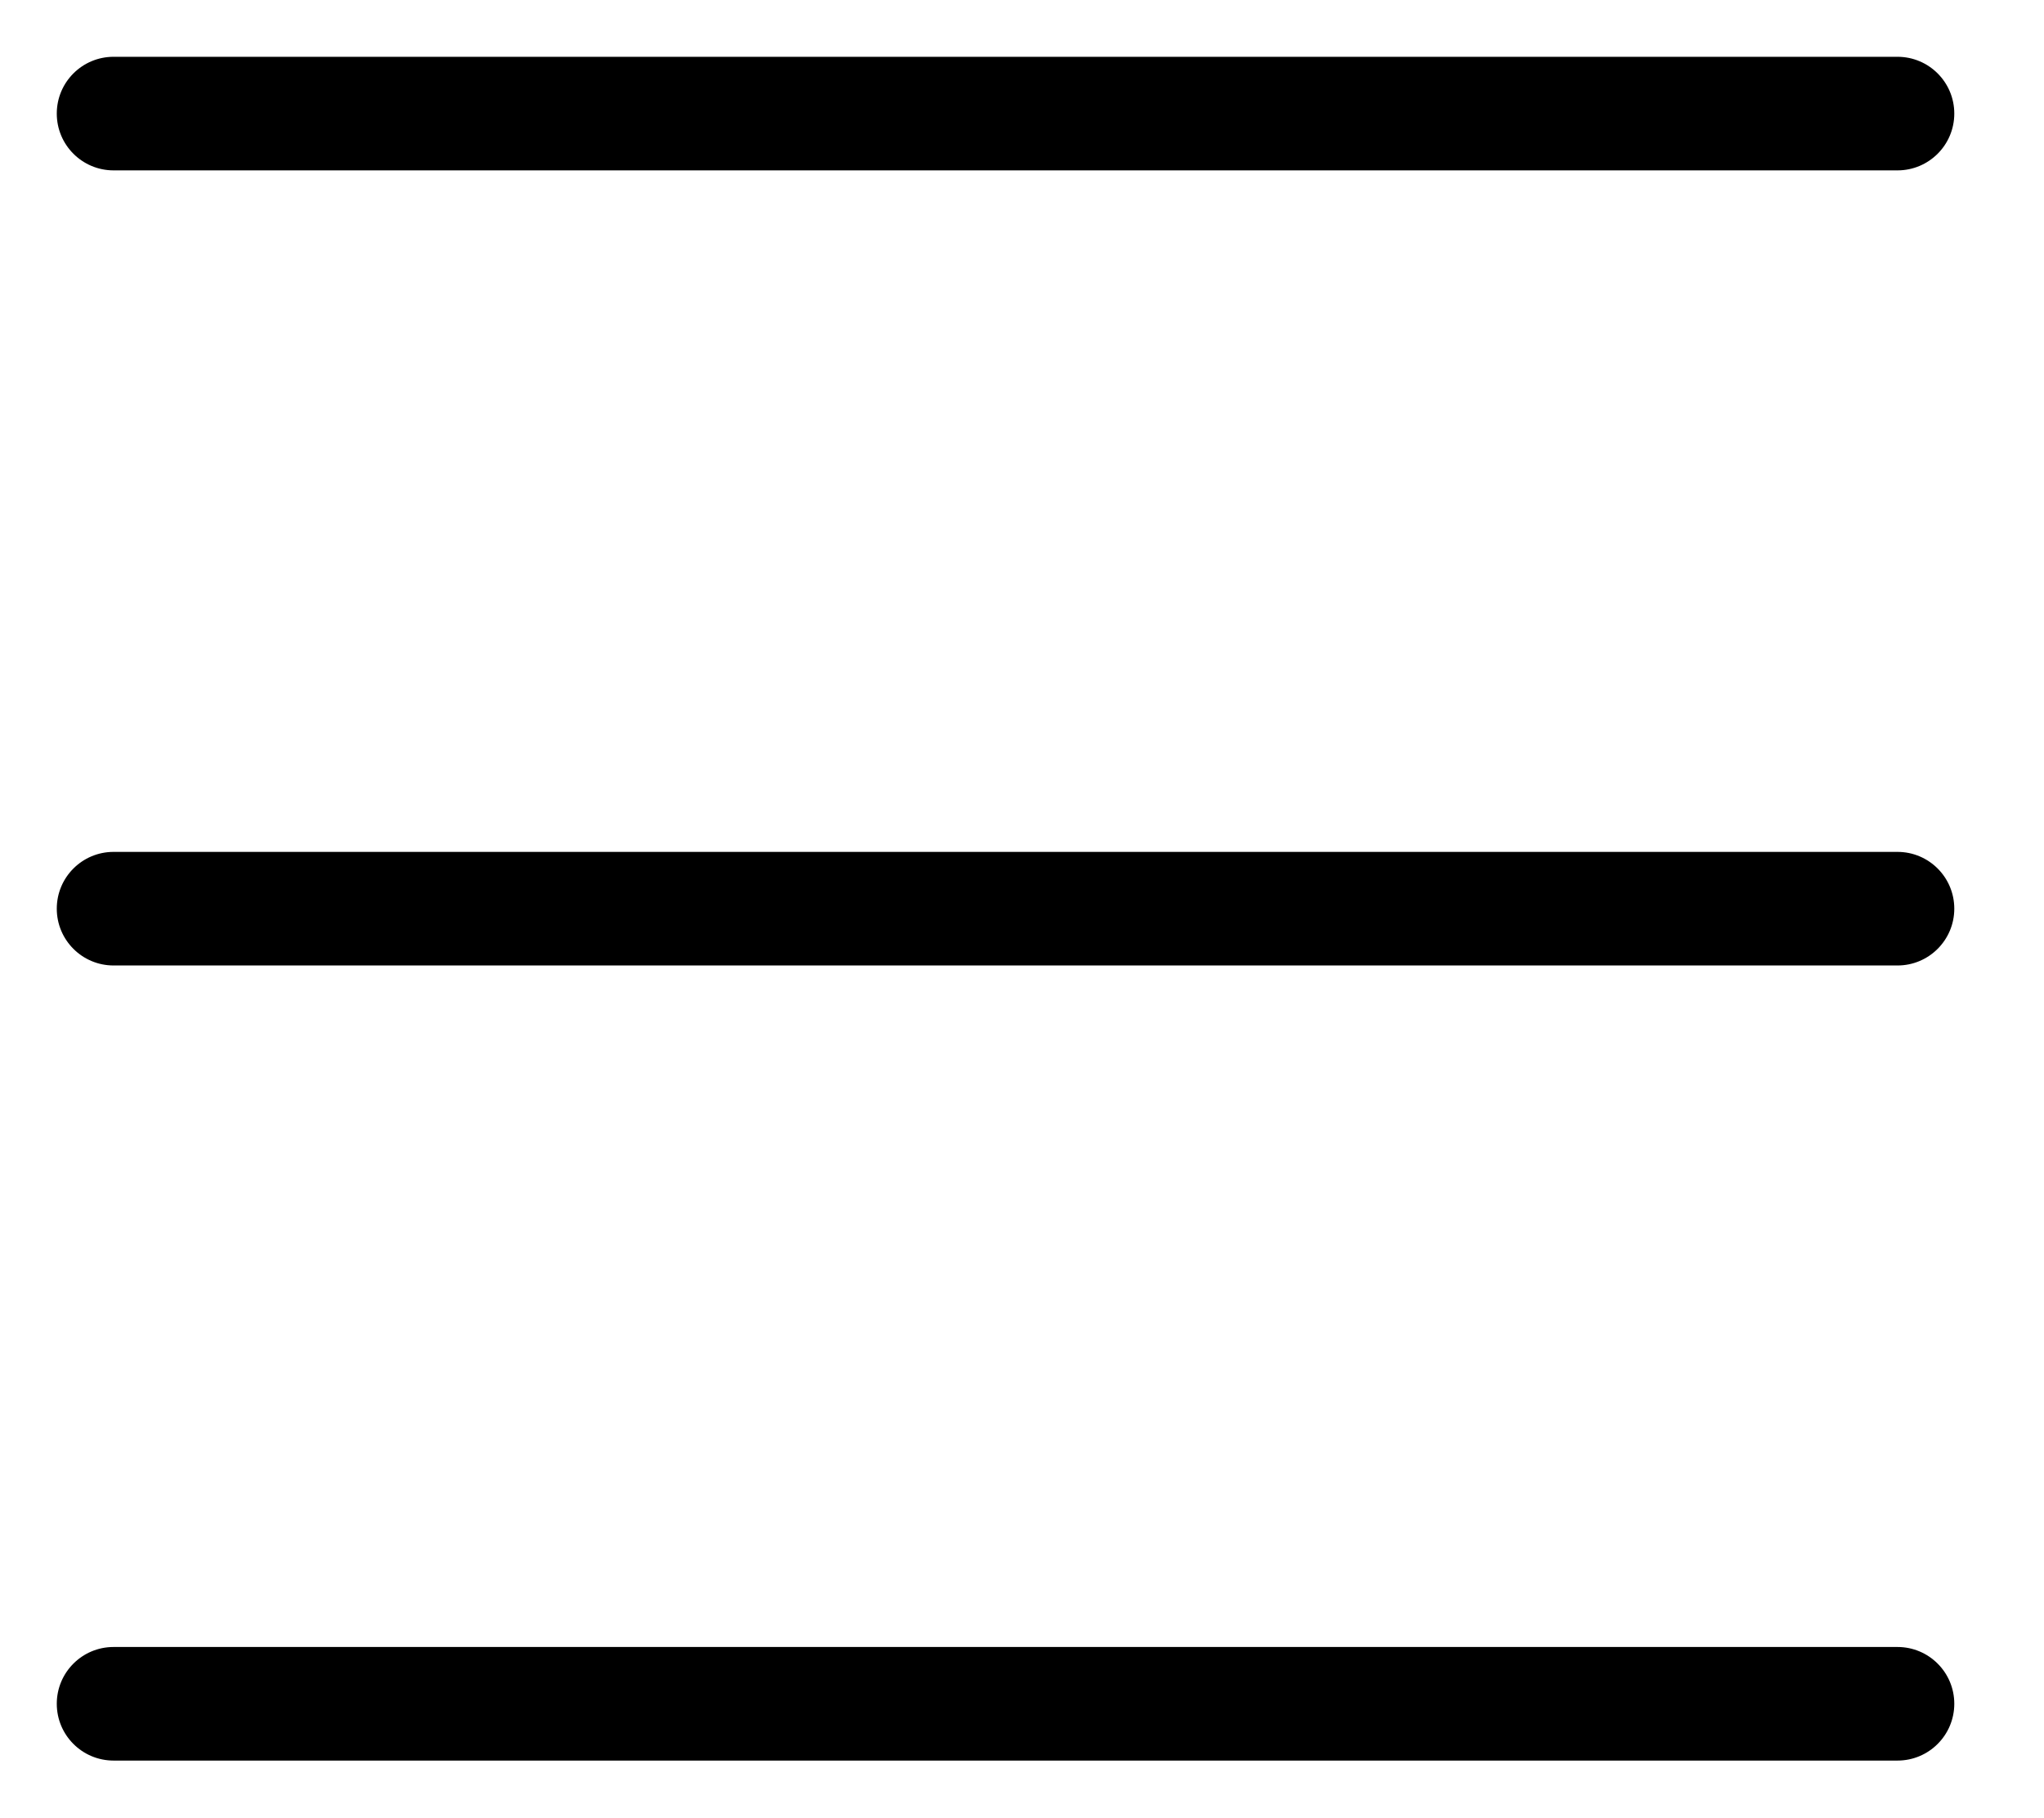
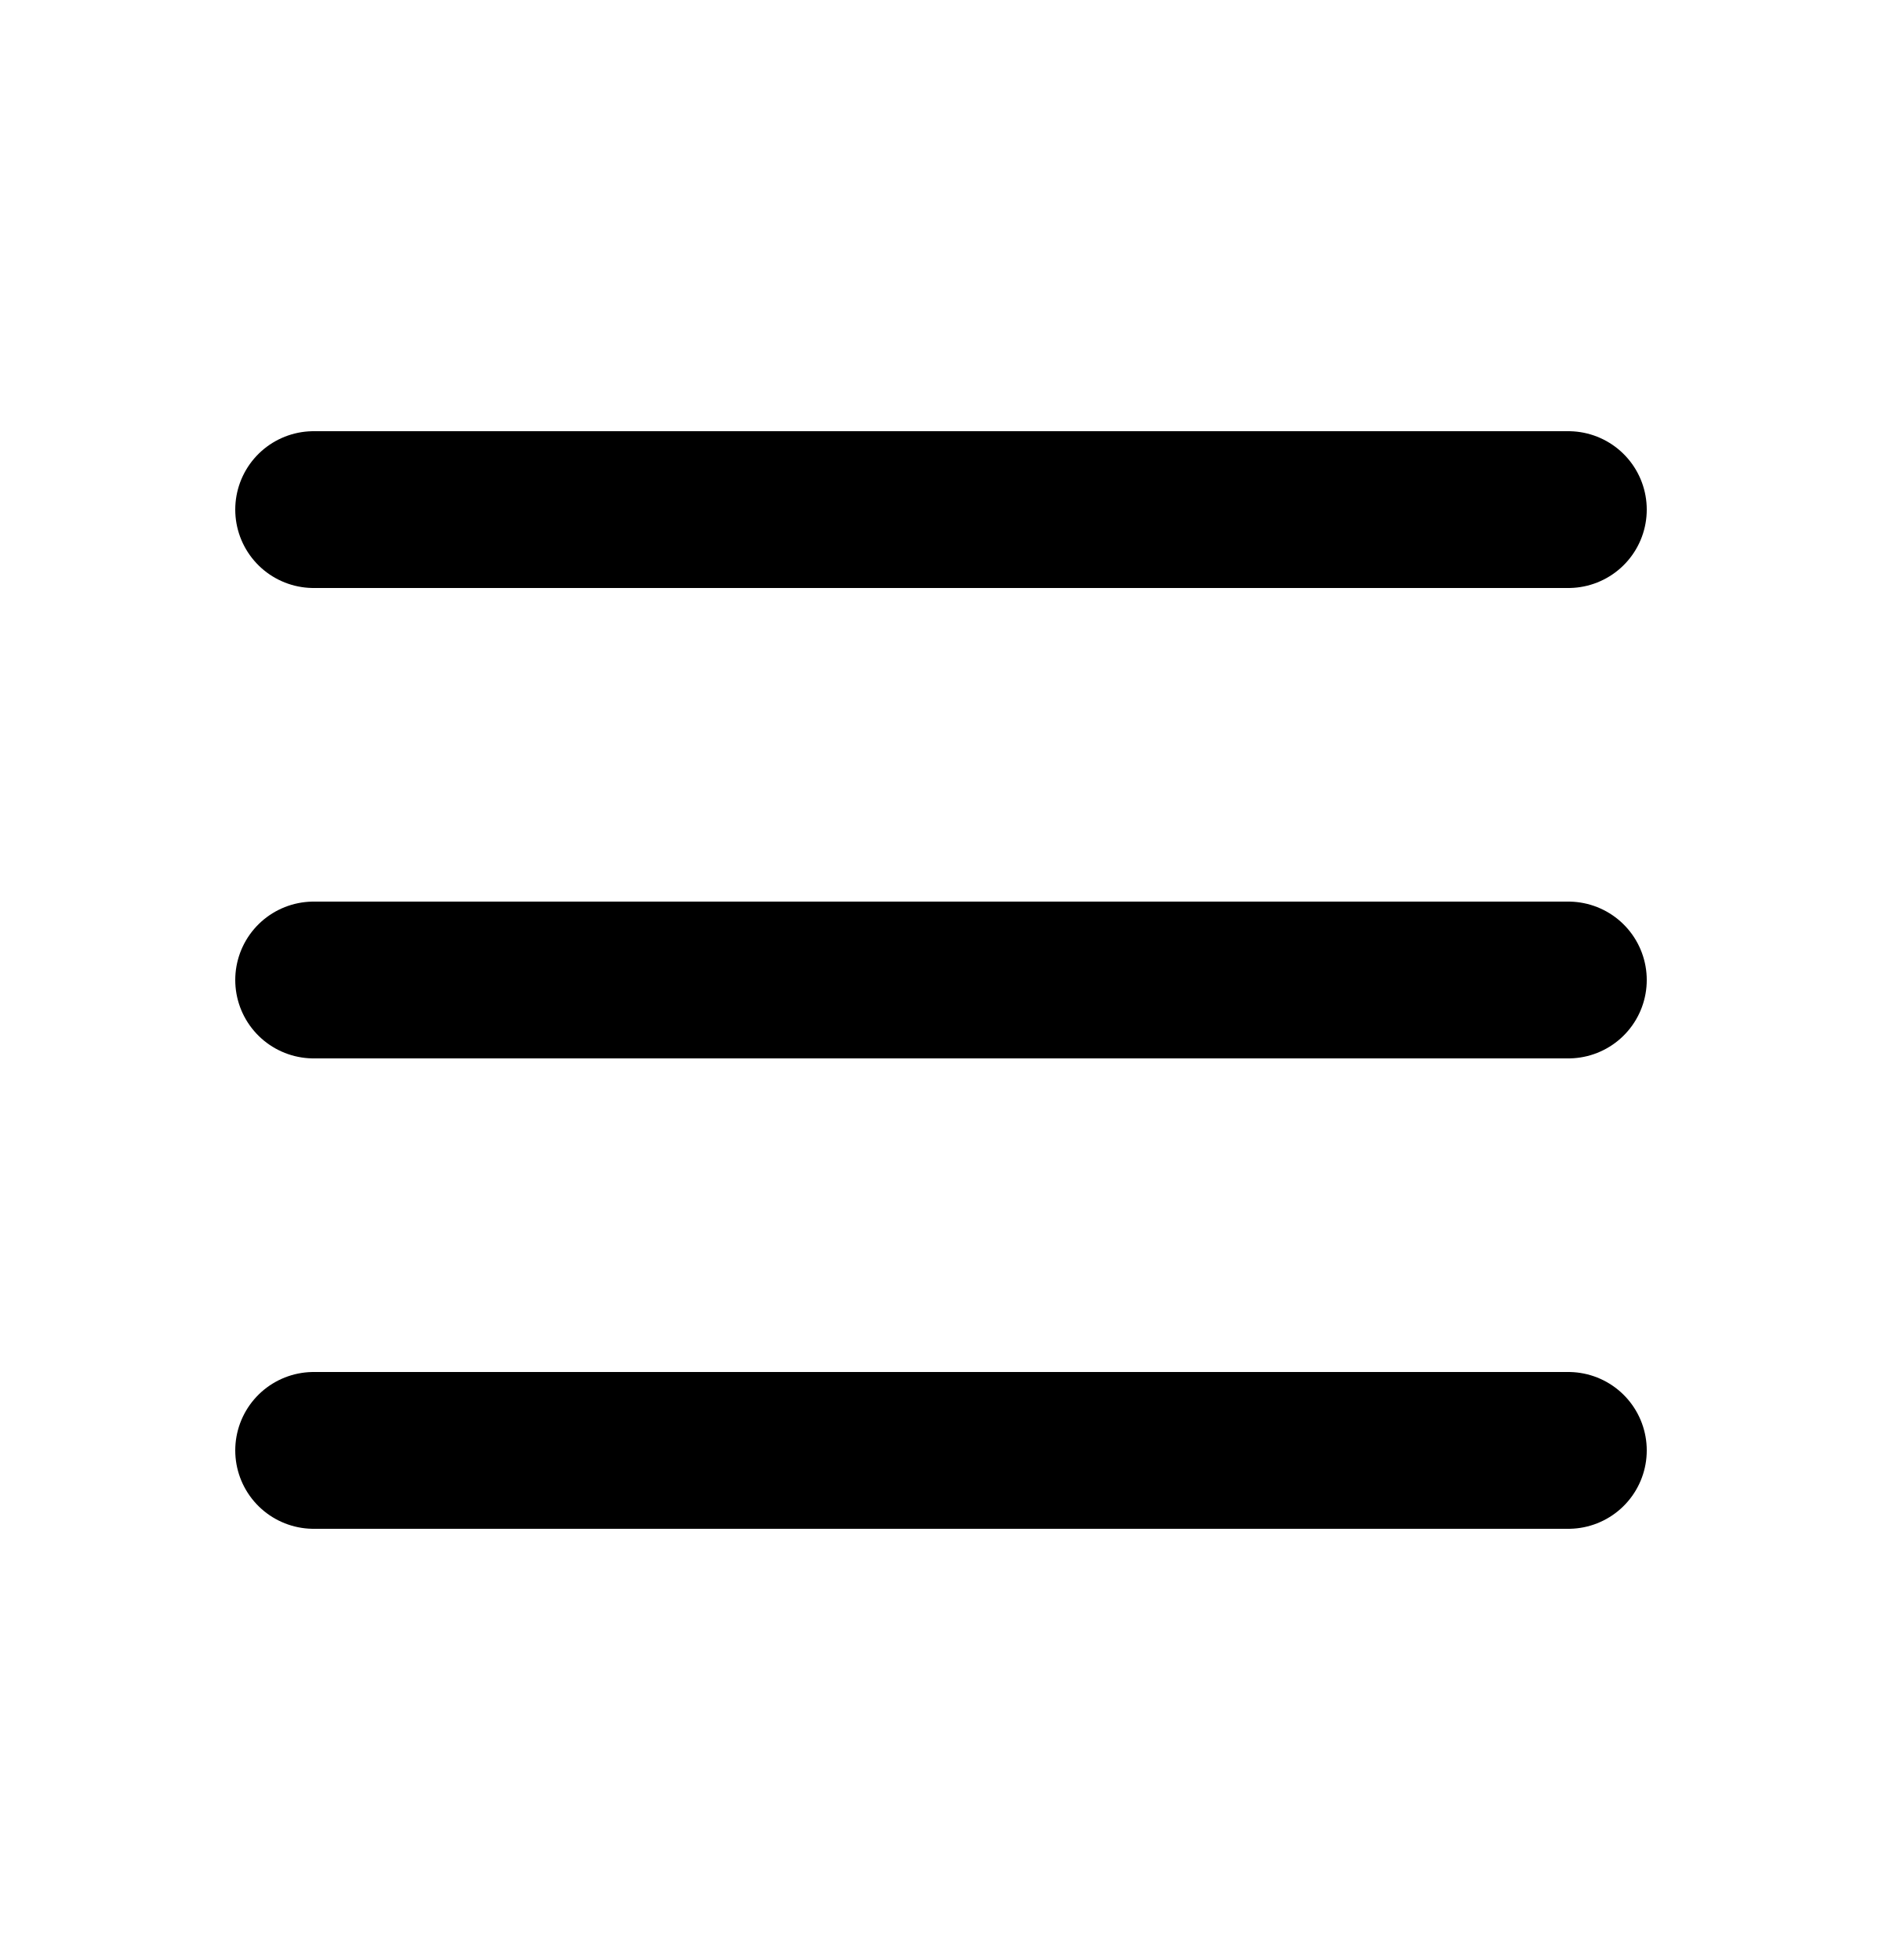
- <svg xmlns="http://www.w3.org/2000/svg" fill="none" class="icon icon-hamburger" viewBox="0 0 18 16">
-   <path fill="currentColor" d="M1 .5a.5.5 0 1 0 0 1h15.71a.5.5 0 0 0 0-1zM.5 8a.5.5 0 0 1 .5-.5h15.71a.5.5 0 0 1 0 1H1A.5.5 0 0 1 .5 8m0 7a.5.5 0 0 1 .5-.5h15.71a.5.5 0 0 1 0 1H1a.5.5 0 0 1-.5-.5" />
+ <svg xmlns="http://www.w3.org/2000/svg" class="icon icon-hamburger" width="24" height="25" viewBox="0 0 24 25" fill="none">
+   <path d="M4 6.5H20M4 12.5H20M4 18.5H20" stroke="black" stroke-width="2" stroke-linecap="round" stroke-linejoin="round" />
</svg>
